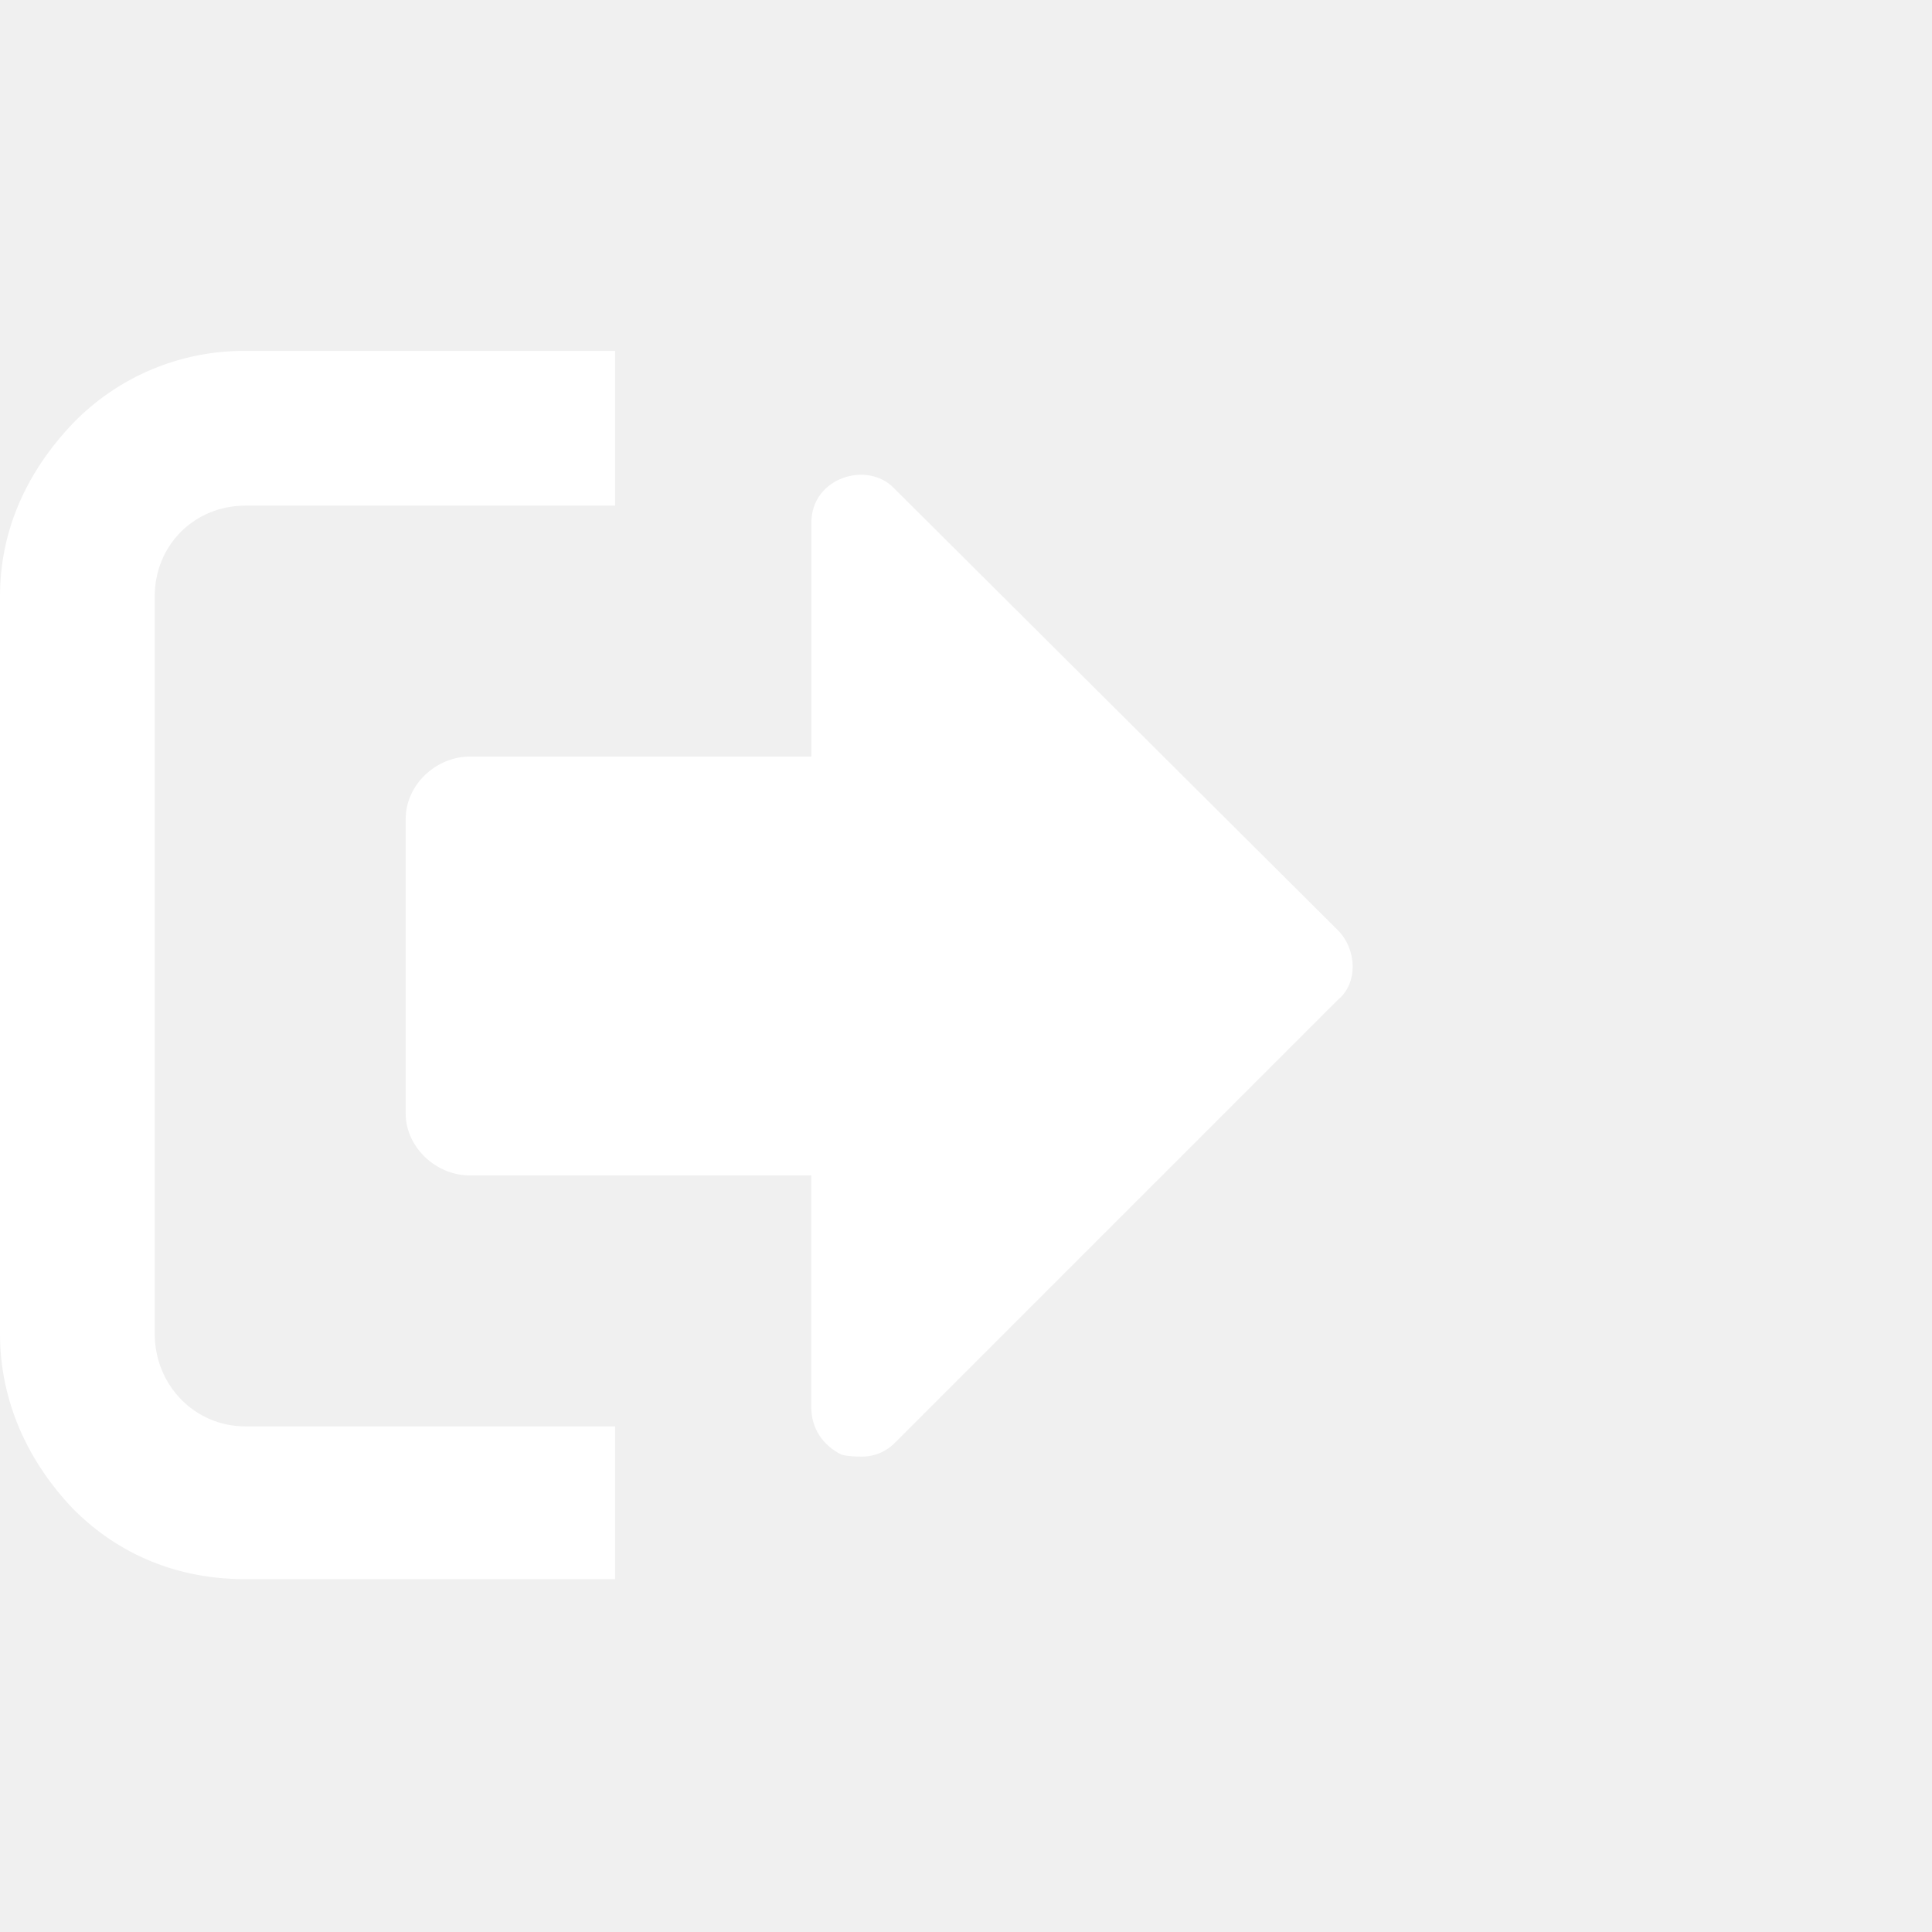
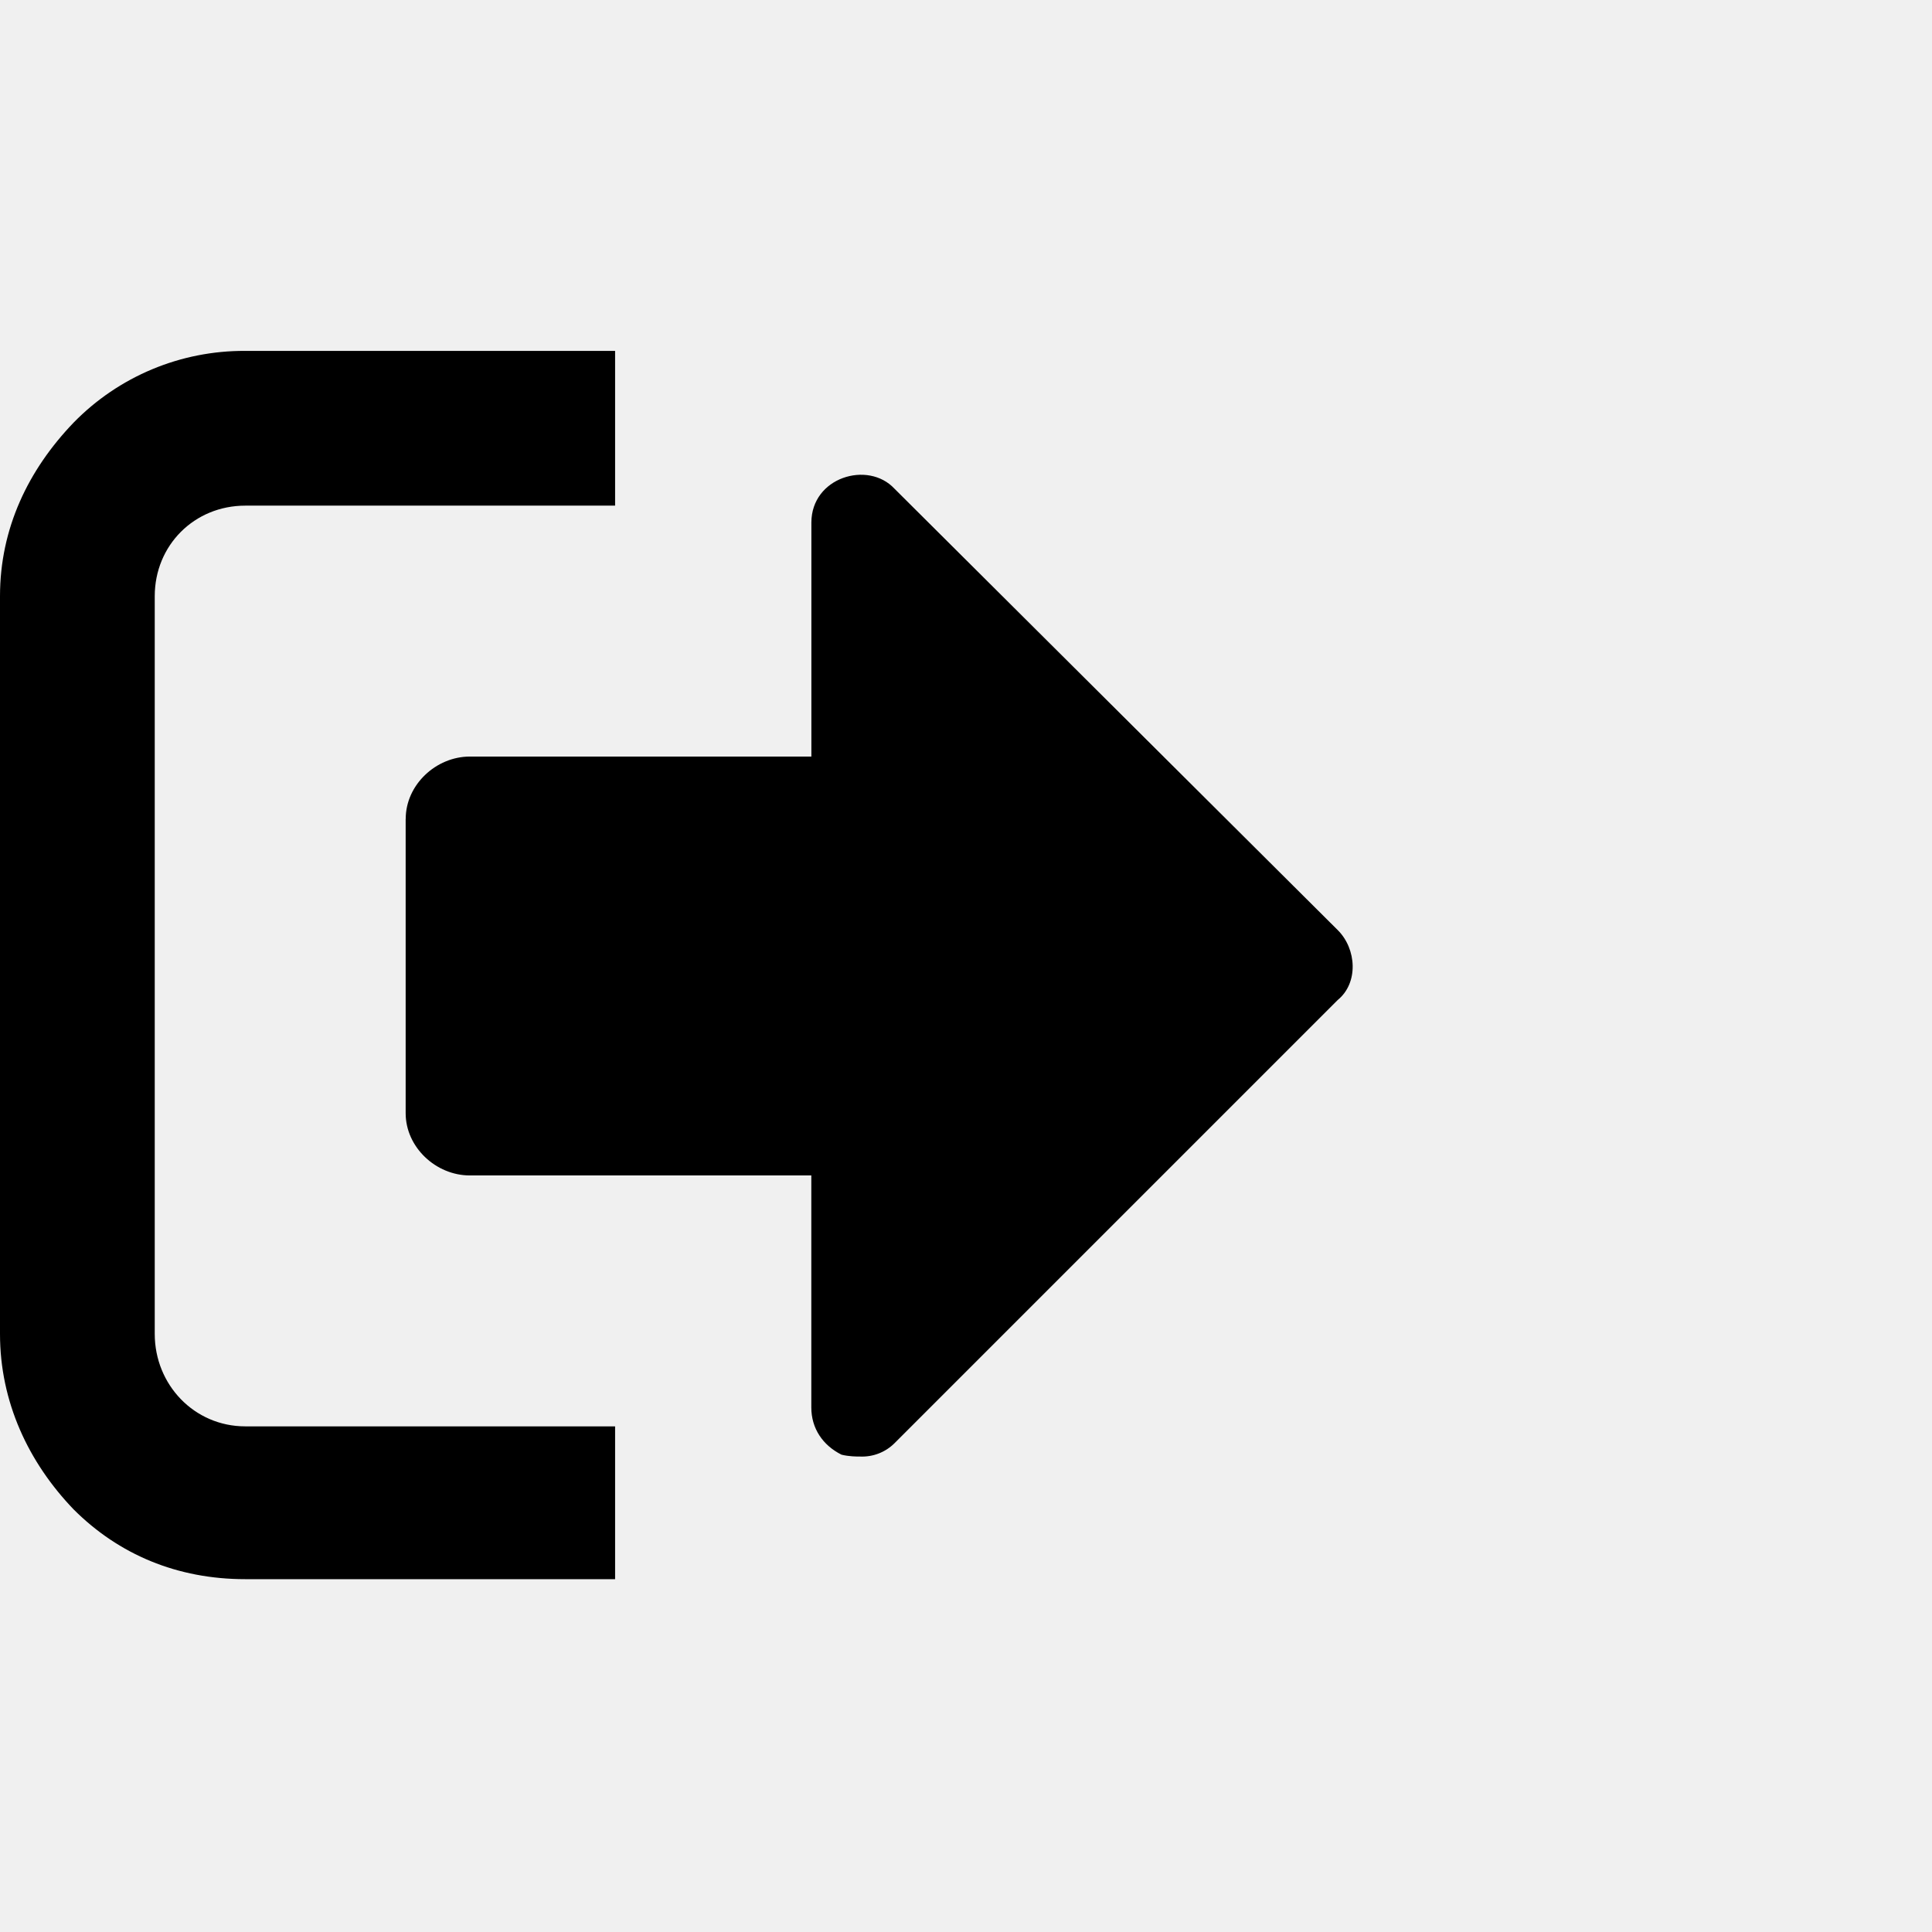
- <svg xmlns="http://www.w3.org/2000/svg" viewBox="0 0 32 32" fill="#fff">
+ <svg xmlns="http://www.w3.org/2000/svg" viewBox="0 0 32 32" fill="currentColor">
  <path d="M0 9.875v12.219C0 23.219.469 24.219 1.219 25c.75.75 1.719 1.156 2.844 1.156h6.125v-2.531H4.063c-.844 0-1.5-.688-1.5-1.531V9.875c0-.844.656-1.5 1.5-1.5h6.125V5.812H4.063A3.94 3.94 0 0 0 1.219 7C.469 7.781 0 8.75 0 9.875m6.719 3.688v4.875c0 .563.5 1.031 1.063 1.031h5.656v3.844c0 .344.188.625.5.781.125.031.25.031.313.031a.76.76 0 0 0 .563-.219l7.344-7.344c.344-.281.313-.844 0-1.156l-7.344-7.313c-.438-.469-1.375-.188-1.375.563v3.875H7.783c-.563 0-1.063.469-1.063 1.031z" />
</svg>
